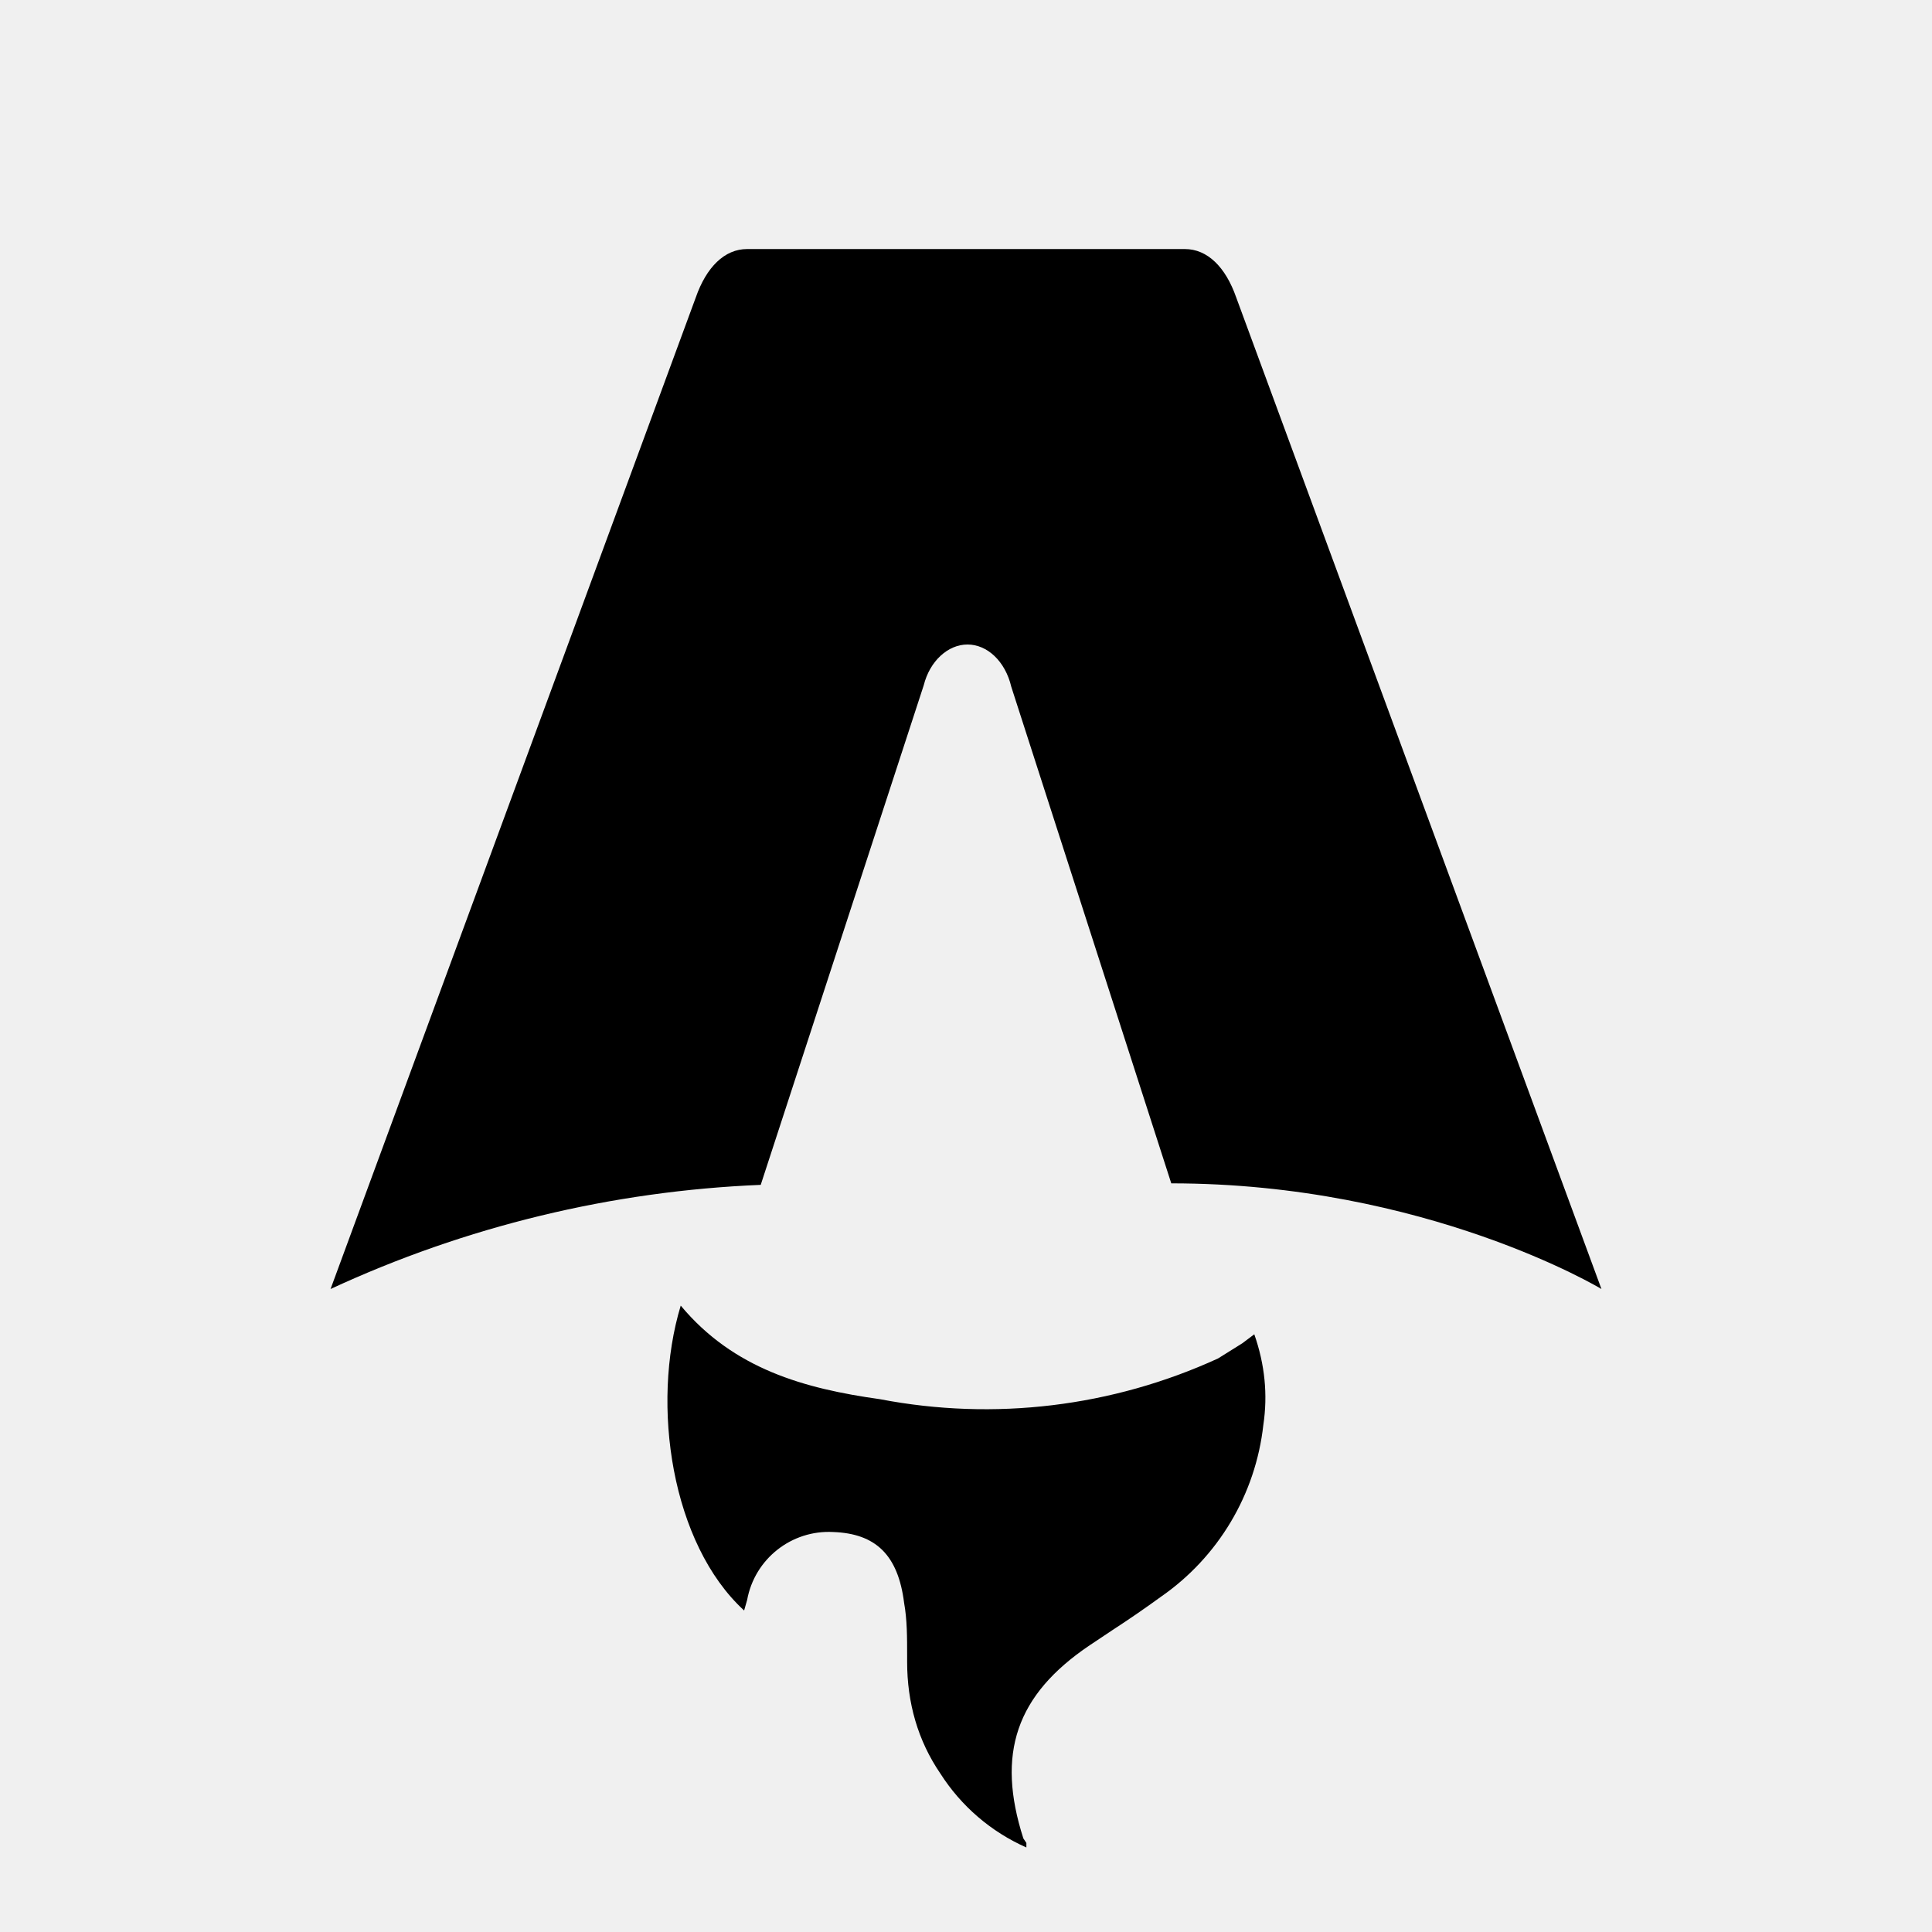
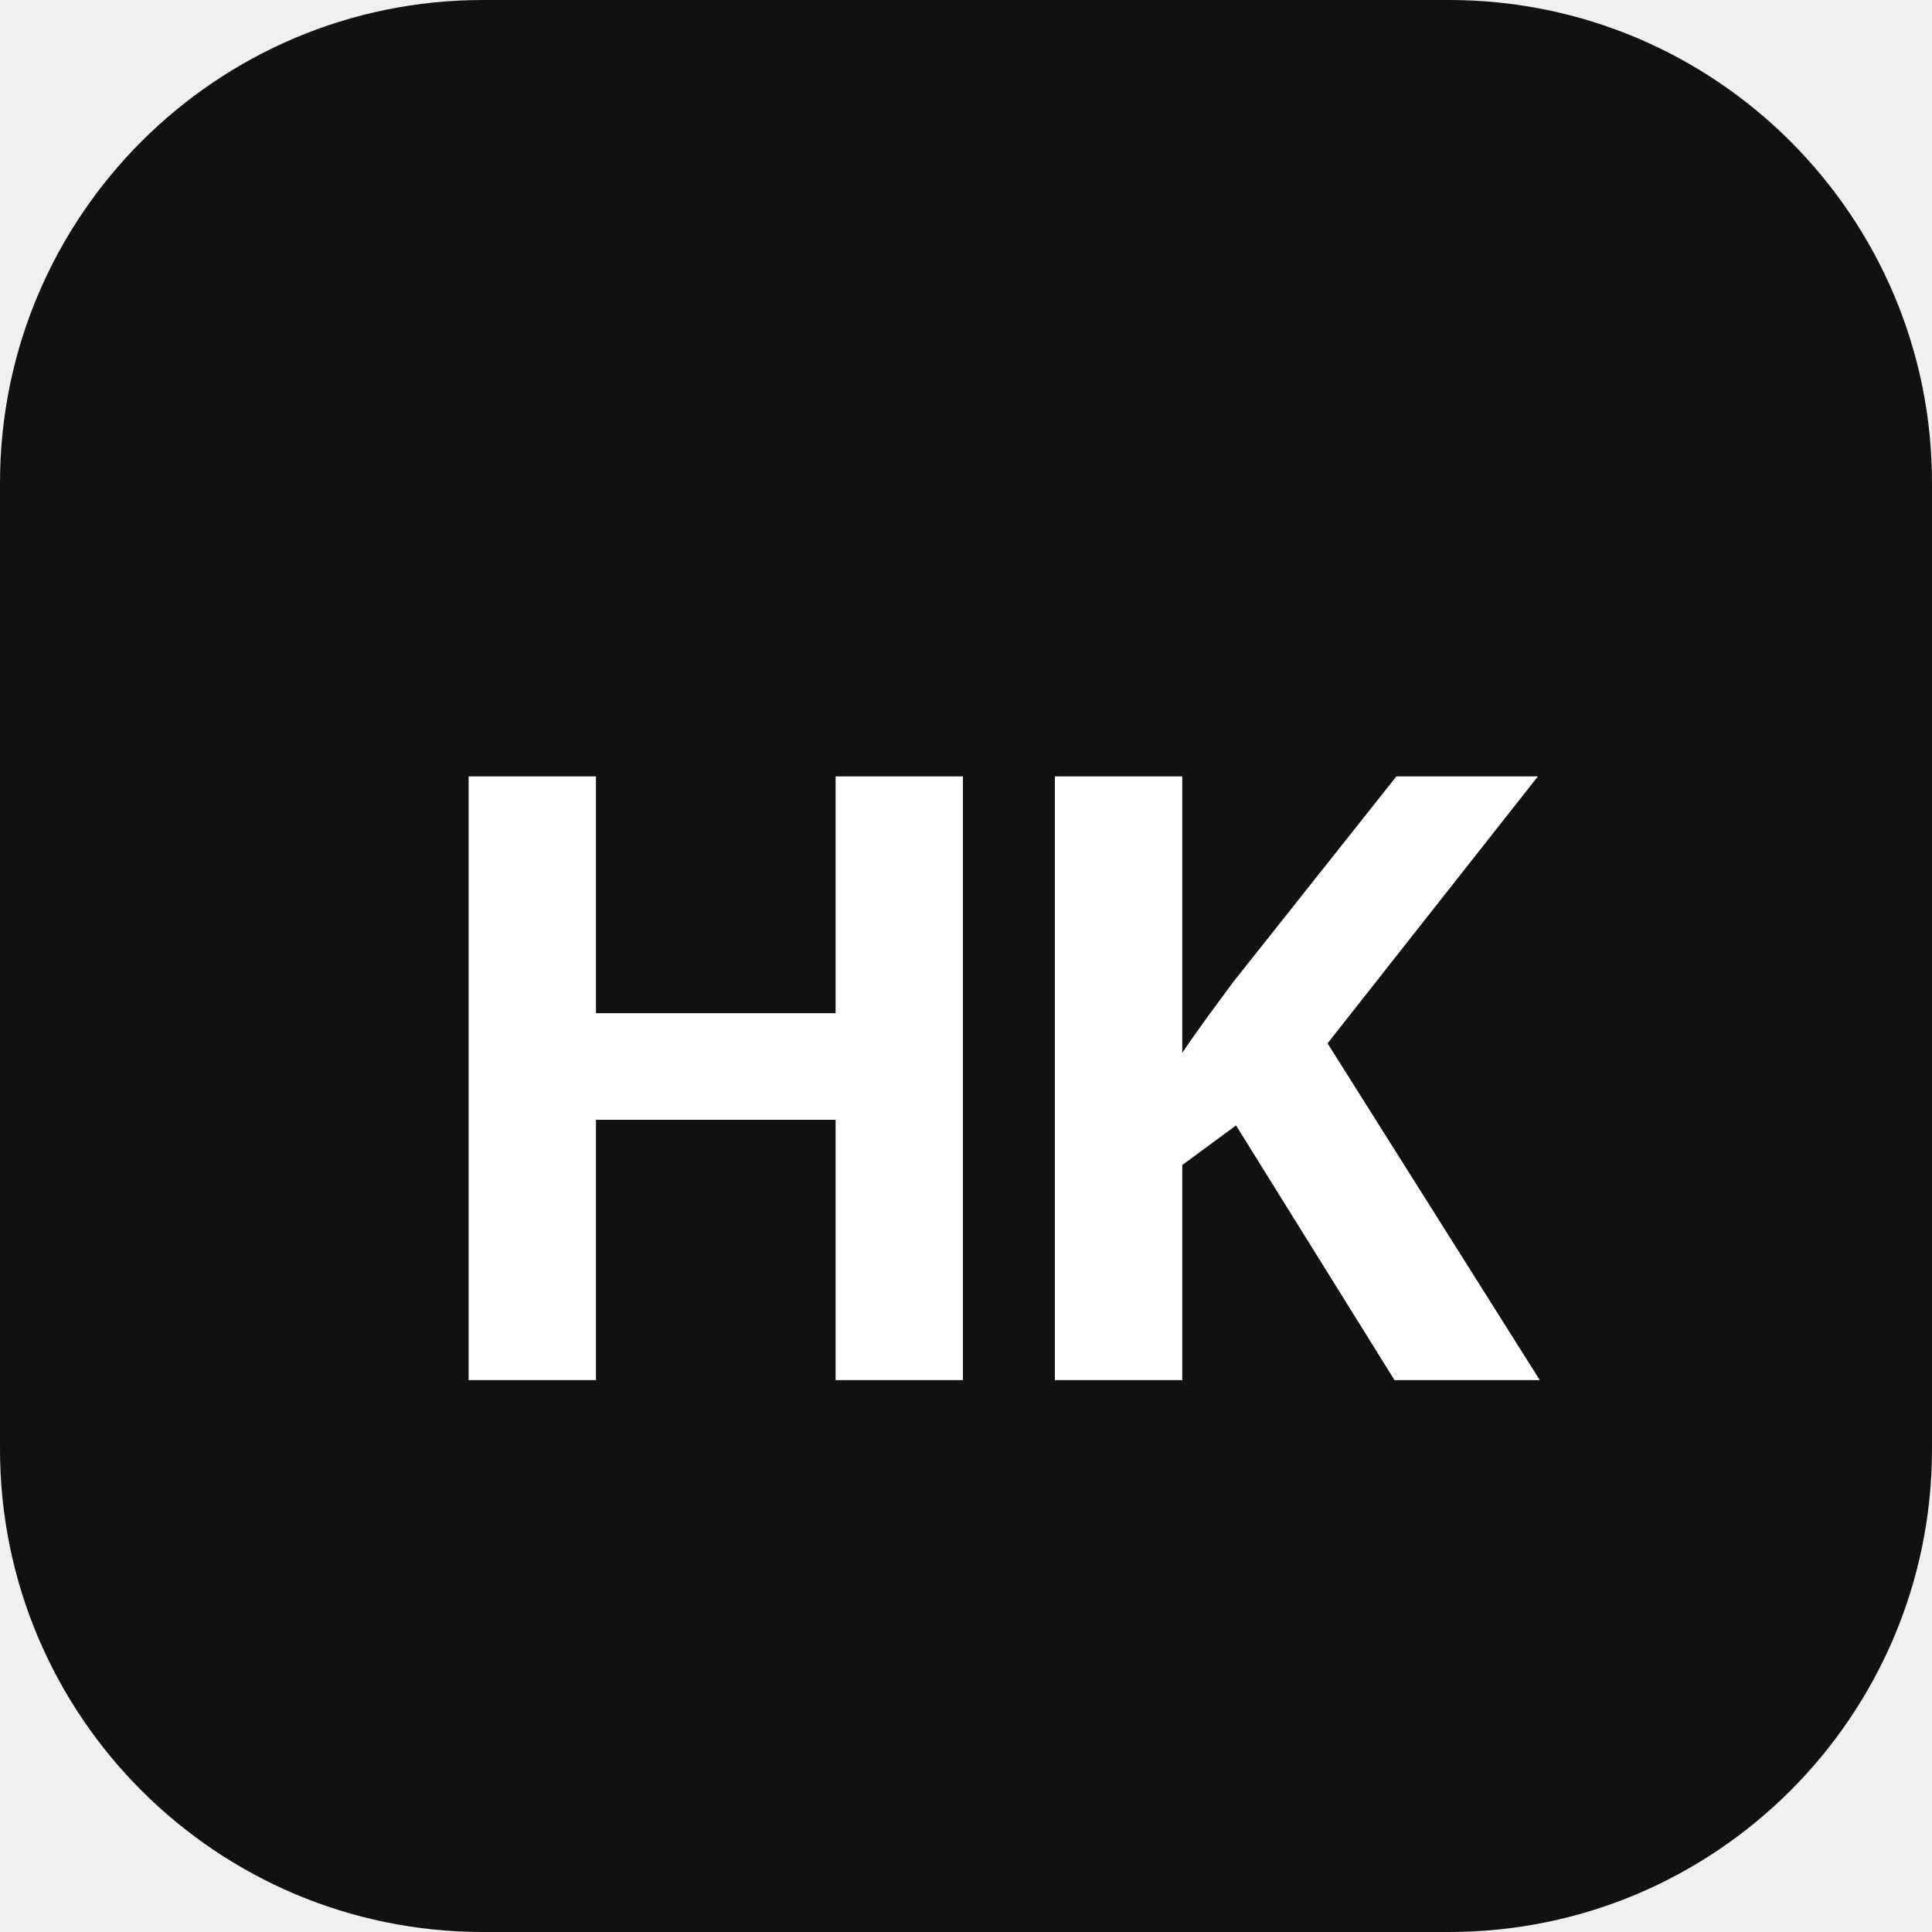
- <svg xmlns="http://www.w3.org/2000/svg" fill="none" viewBox="0 0 128 128">
-   <path d="M50.4 78.5a75.1 75.1 0 0 0-28.5 6.9l24.2-65.7c.7-2 1.9-3.2 3.4-3.2h29c1.5 0 2.7 1.2 3.4 3.2l24.2 65.7s-11.6-7-28.5-7L67 45.5c-.4-1.7-1.6-2.8-2.9-2.8-1.3 0-2.5 1.1-2.9 2.7L50.4 78.5Zm-1.1 28.2Zm-4.2-20.2c-2 6.6-.6 15.8 4.2 20.2a17.5 17.5 0 0 1 .2-.7 5.5 5.5 0 0 1 5.7-4.5c2.8.1 4.3 1.5 4.7 4.7.2 1.1.2 2.3.2 3.5v.4c0 2.7.7 5.2 2.2 7.4a13 13 0 0 0 5.7 4.9v-.3l-.2-.3c-1.8-5.6-.5-9.5 4.4-12.8l1.5-1a73 73 0 0 0 3.2-2.2 16 16 0 0 0 6.8-11.4c.3-2 .1-4-.6-6l-.8.6-1.6 1a37 37 0 0 1-22.4 2.7c-5-.7-9.7-2-13.2-6.2Z" />
-   <style>
-         path { fill: #000; }
-         @media (prefers-color-scheme: dark) {
-             path { fill: #FFF; }
-         }
-     </style>
+ <svg xmlns="http://www.w3.org/2000/svg" viewBox="0 0 32 32">
+   <rect width="32" height="32" rx="8" fill="#111111" />
+   <text x="50%" y="56%" dominant-baseline="middle" text-anchor="middle" font-family="ui-sans-serif,system-ui,sans-serif" font-size="14" font-weight="800" fill="#ffffff" letter-spacing="-1">HK</text>
</svg>
